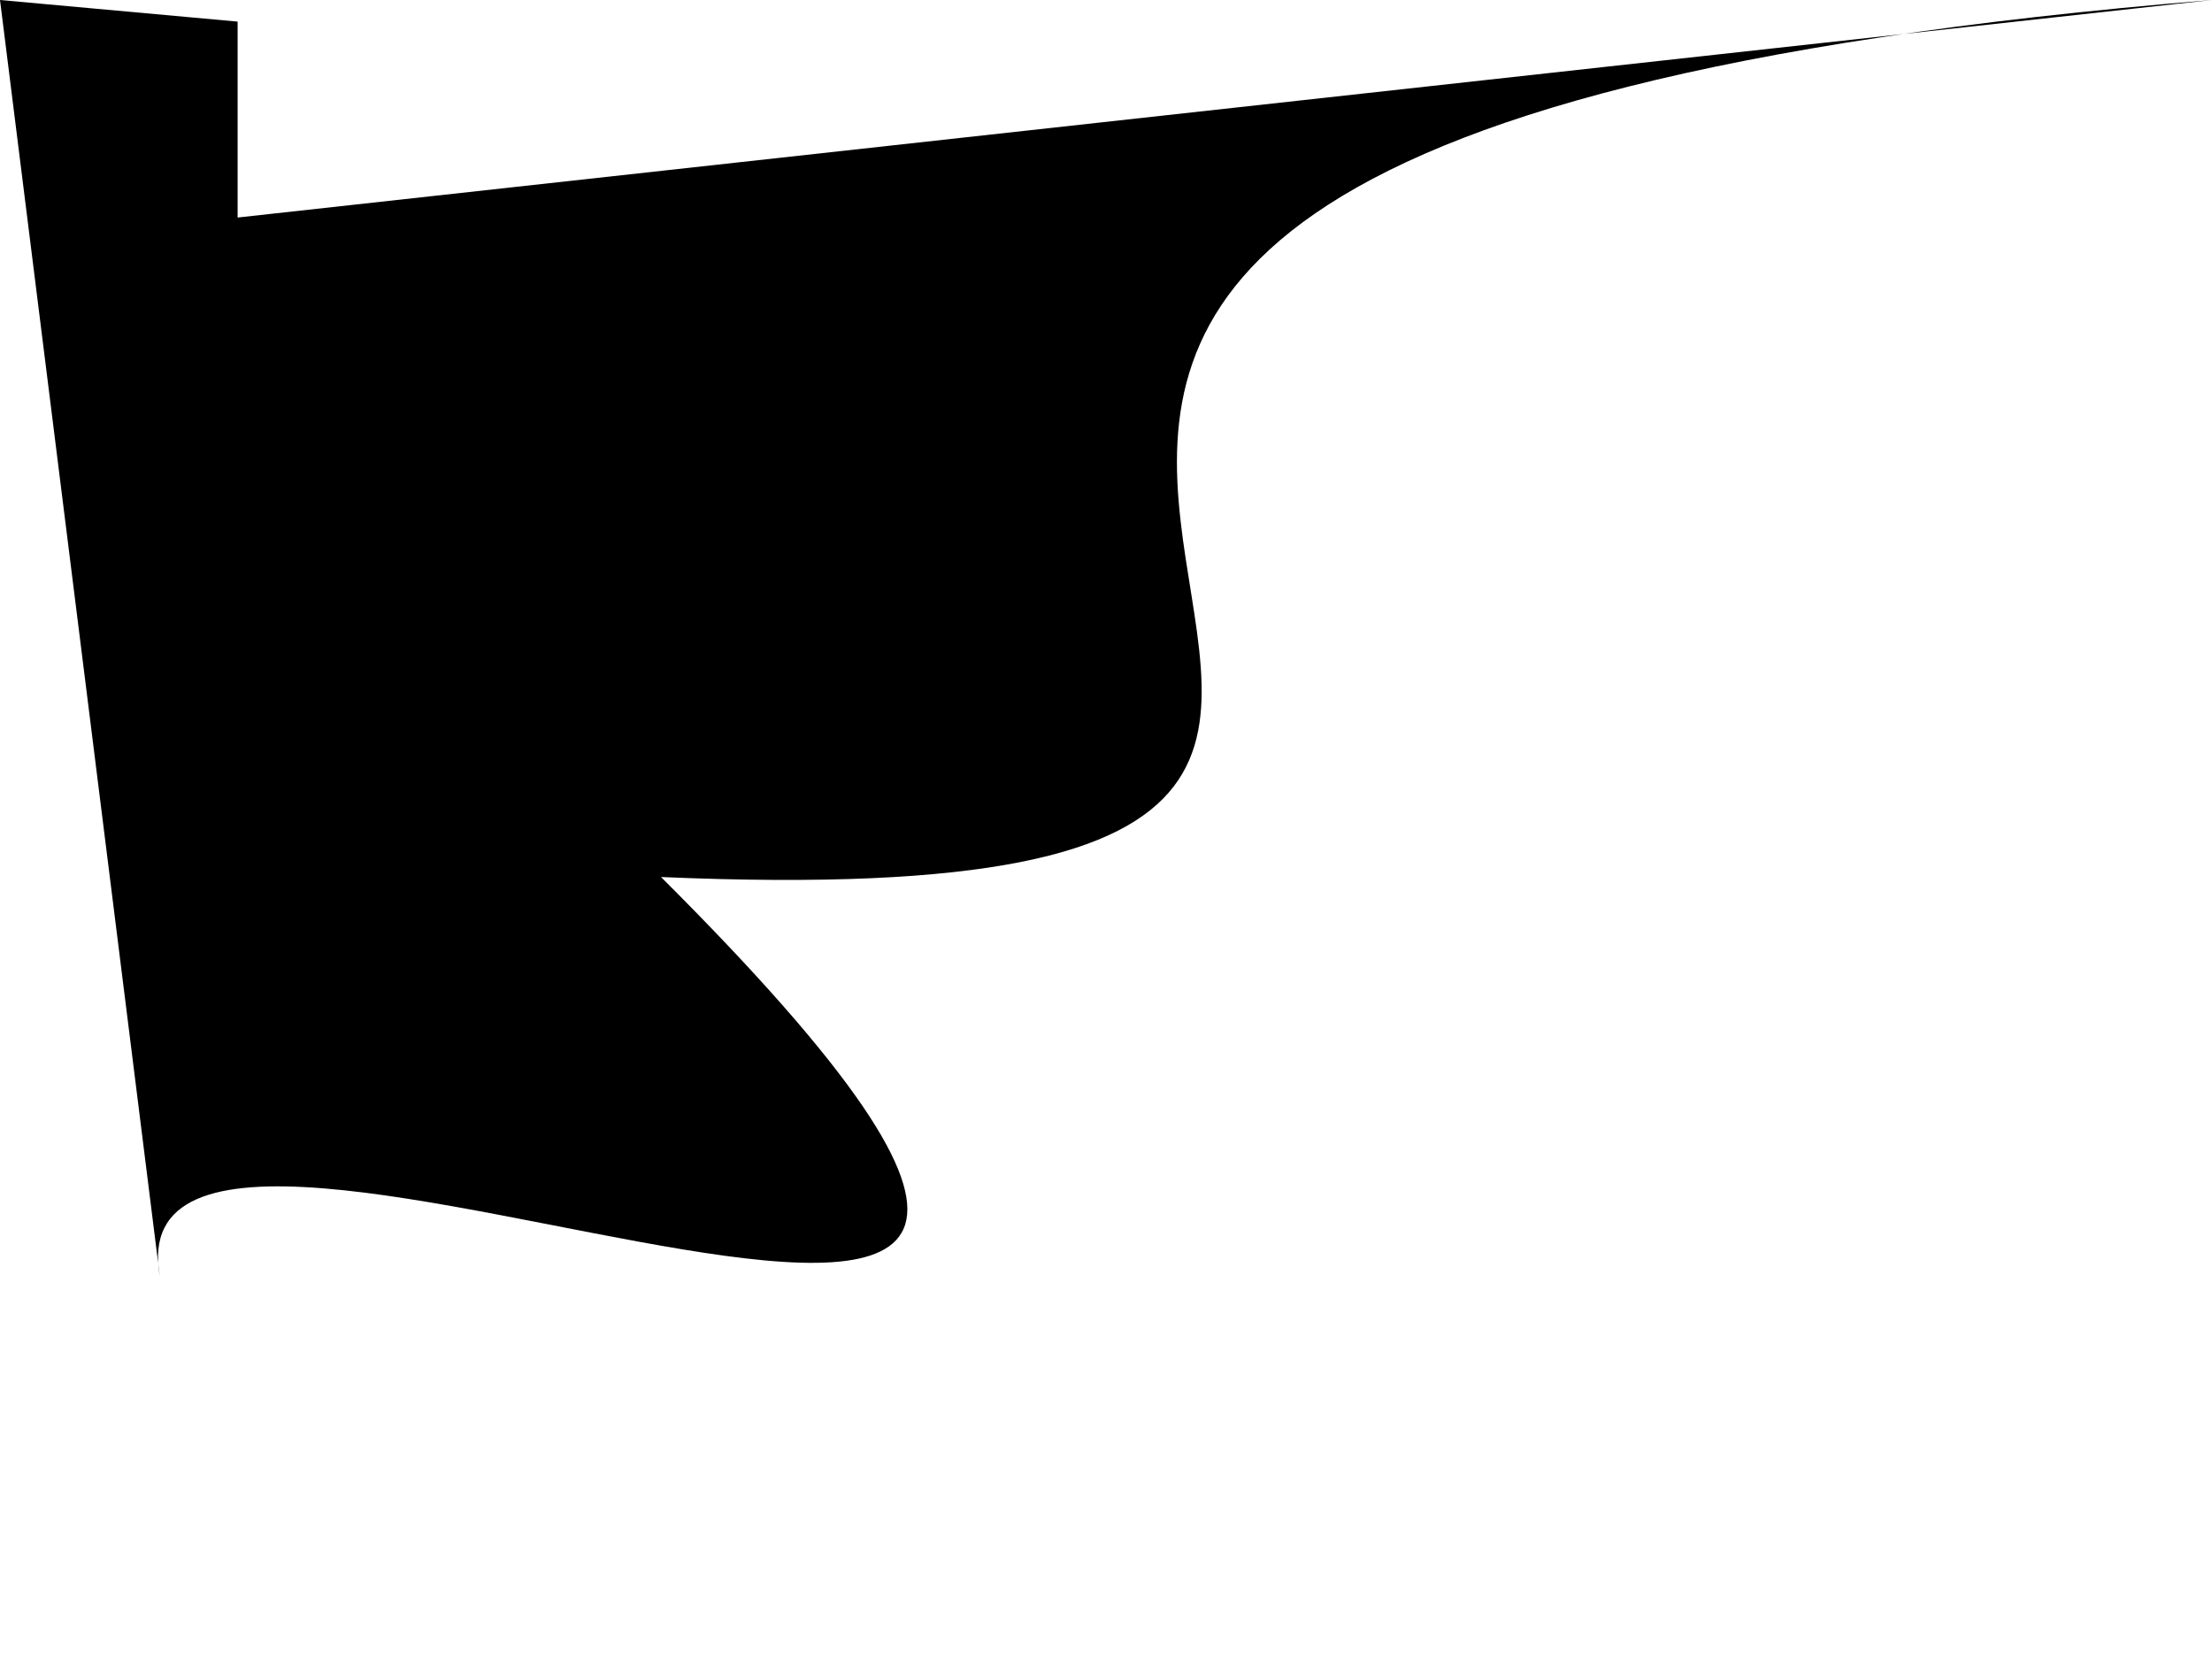
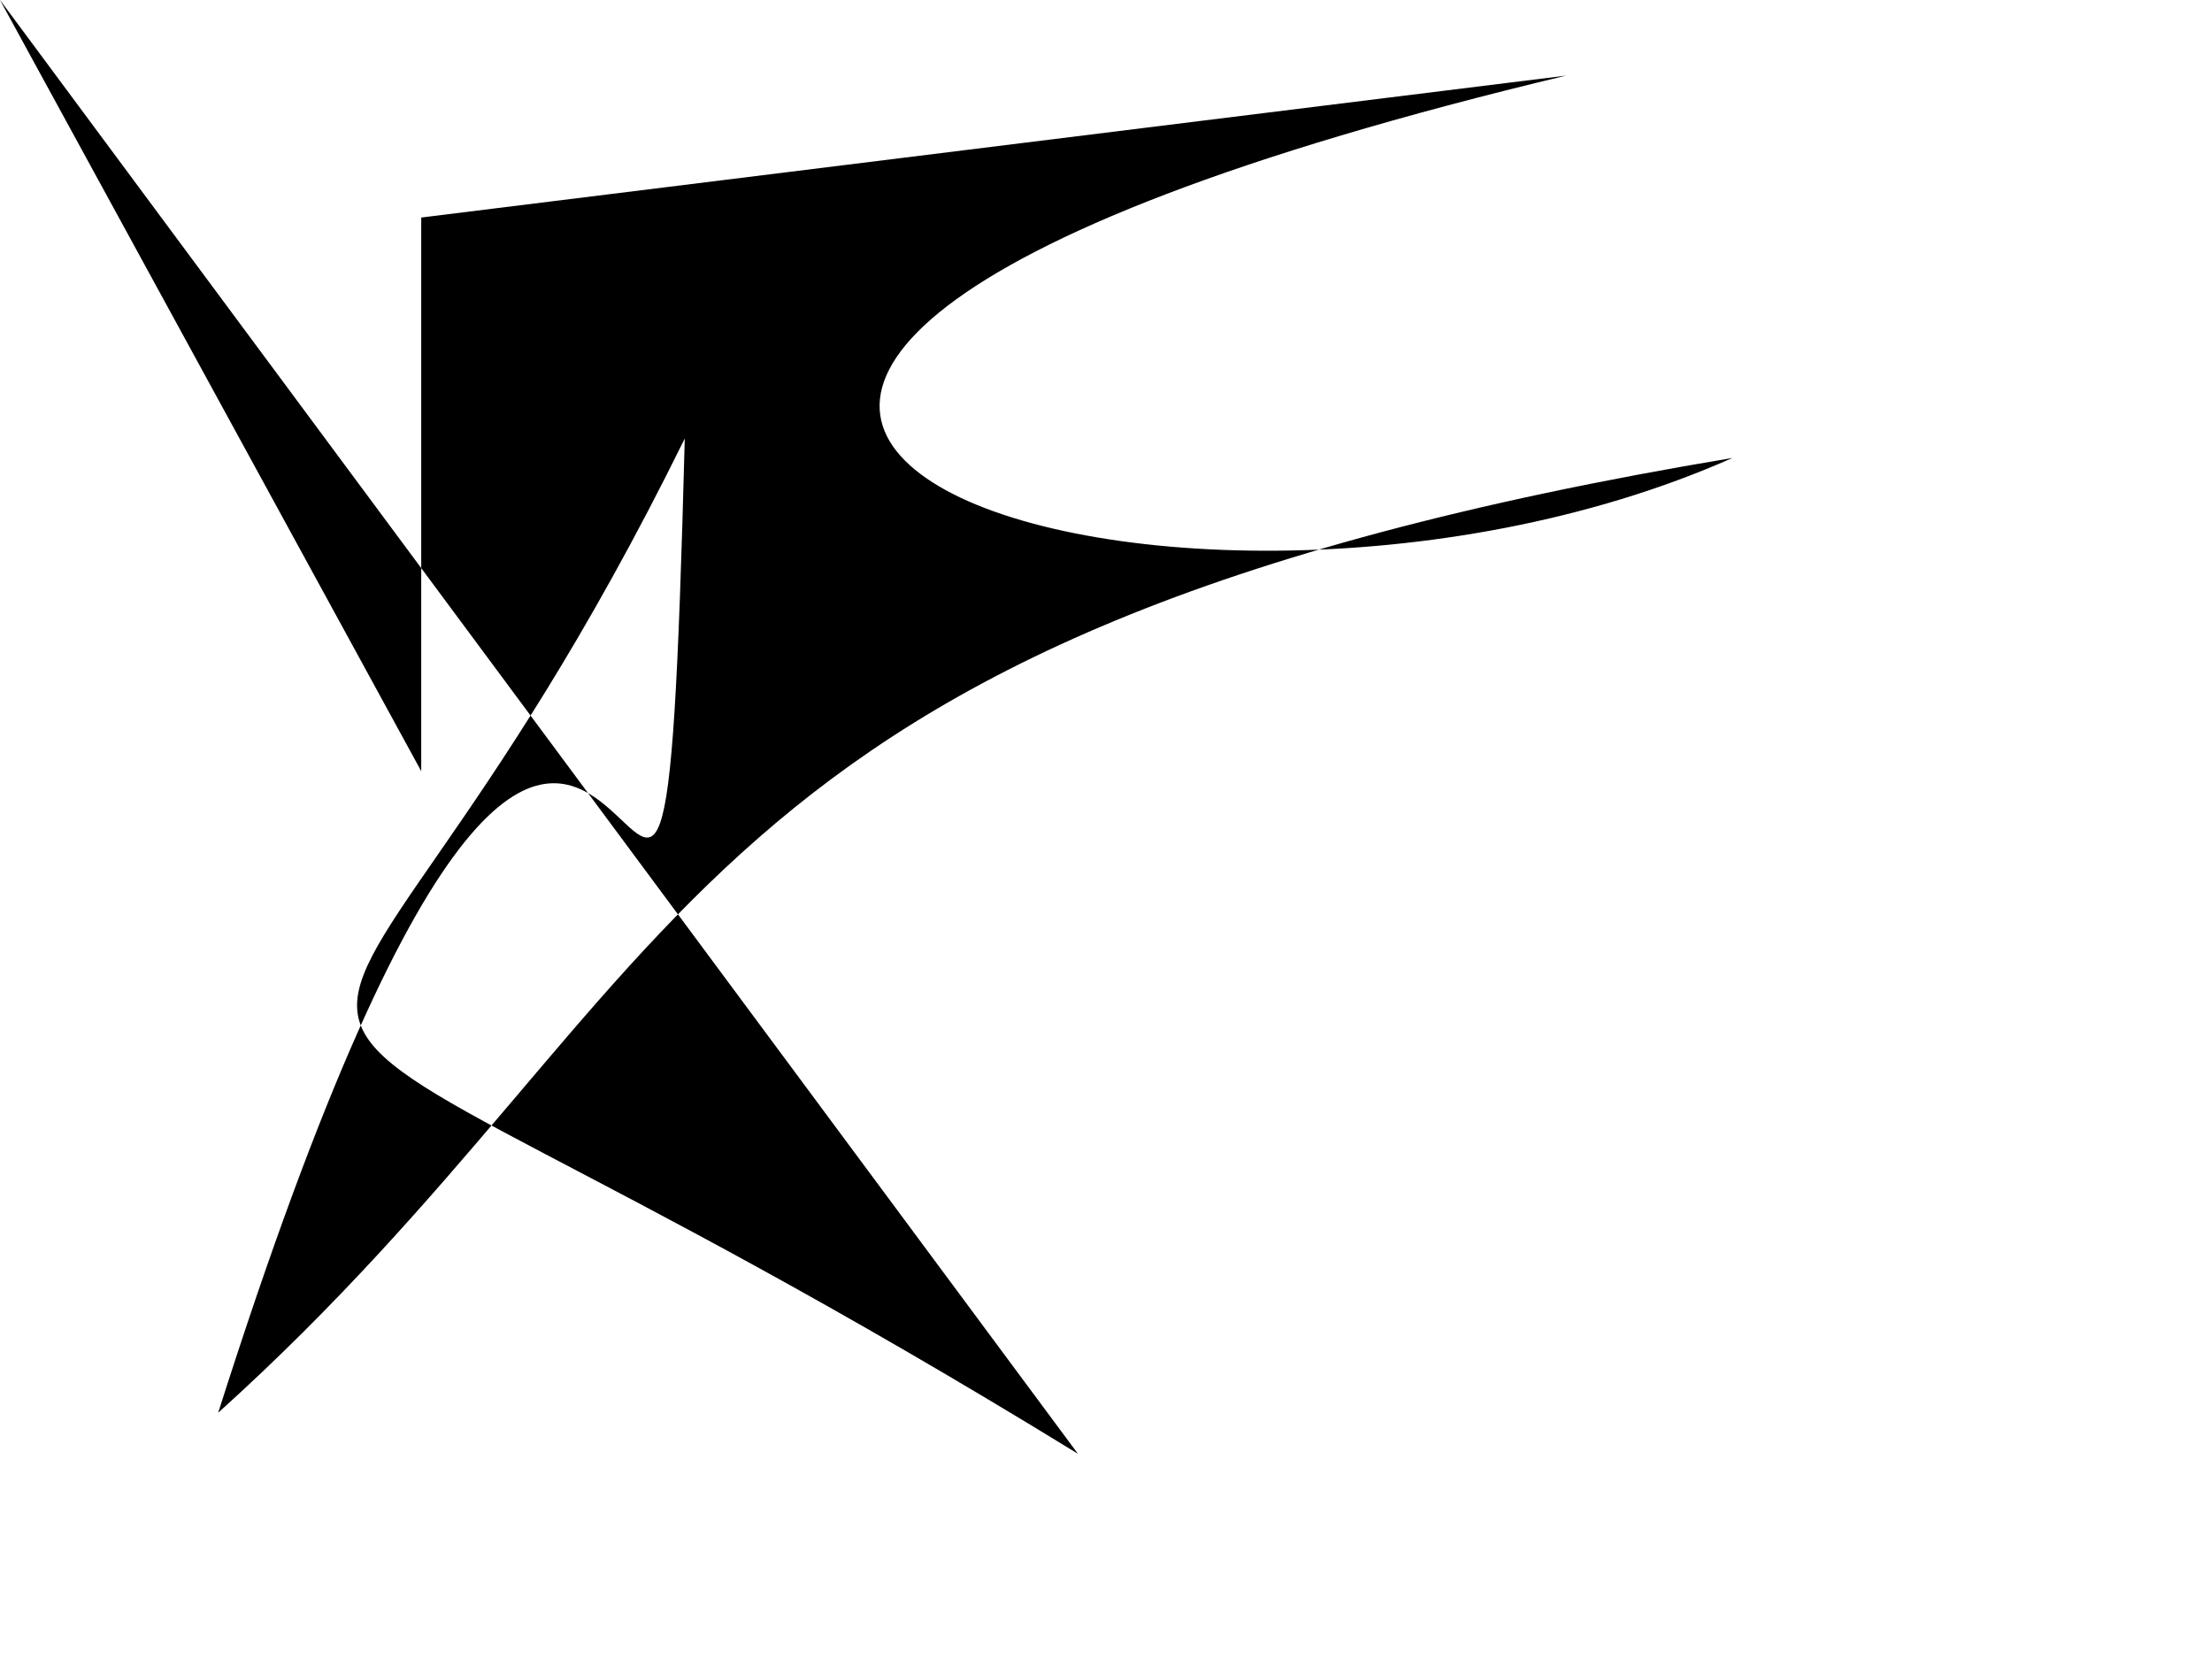
<svg xmlns="http://www.w3.org/2000/svg" baseProfile="tiny" height="768" version="1.2" width="1024">
  <defs />
-   <path d="M 0 0 L 110 10 V 100.7 L 1024 0 C 105 75 909 432 306 406 669 768 47 442 74 591" />
+   <path d="M 0 0 L 195 357 V 100.7 L 725 35 C 106 183 536 330 802 212 310 294 325 452 101 654 C 296 41 305 662 317 203 132 579 40 391 499 673" />
</svg>
